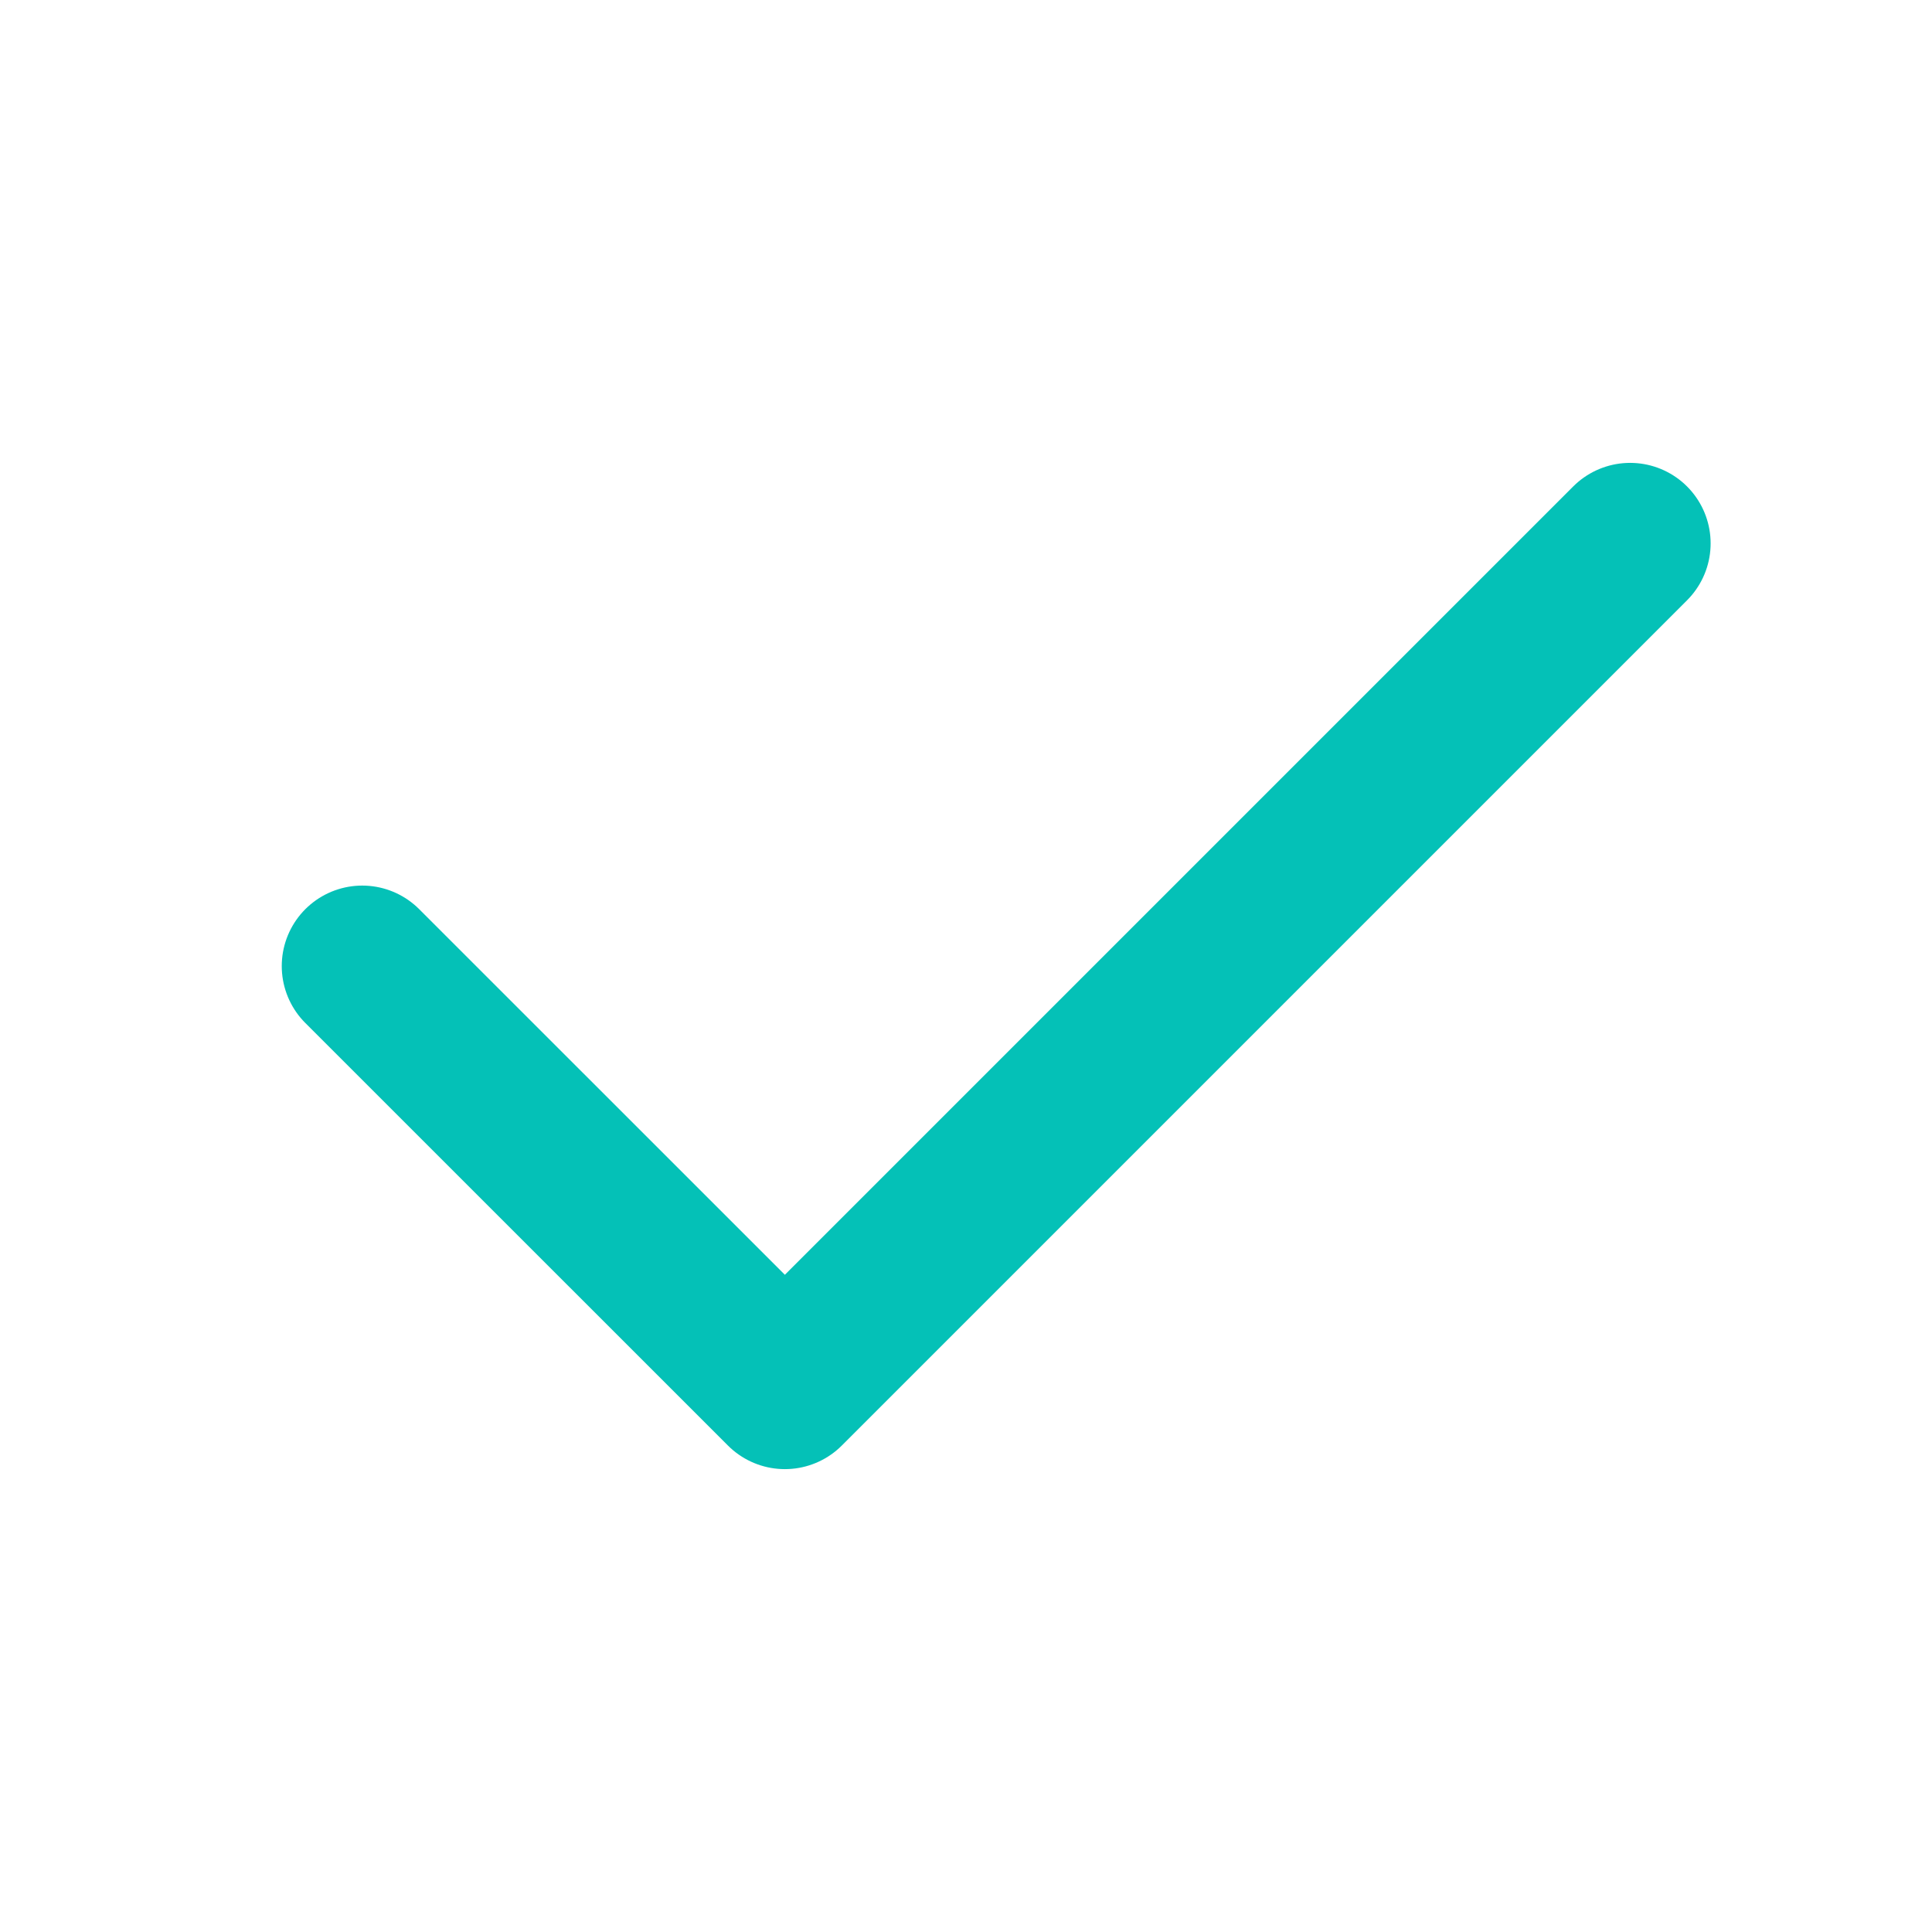
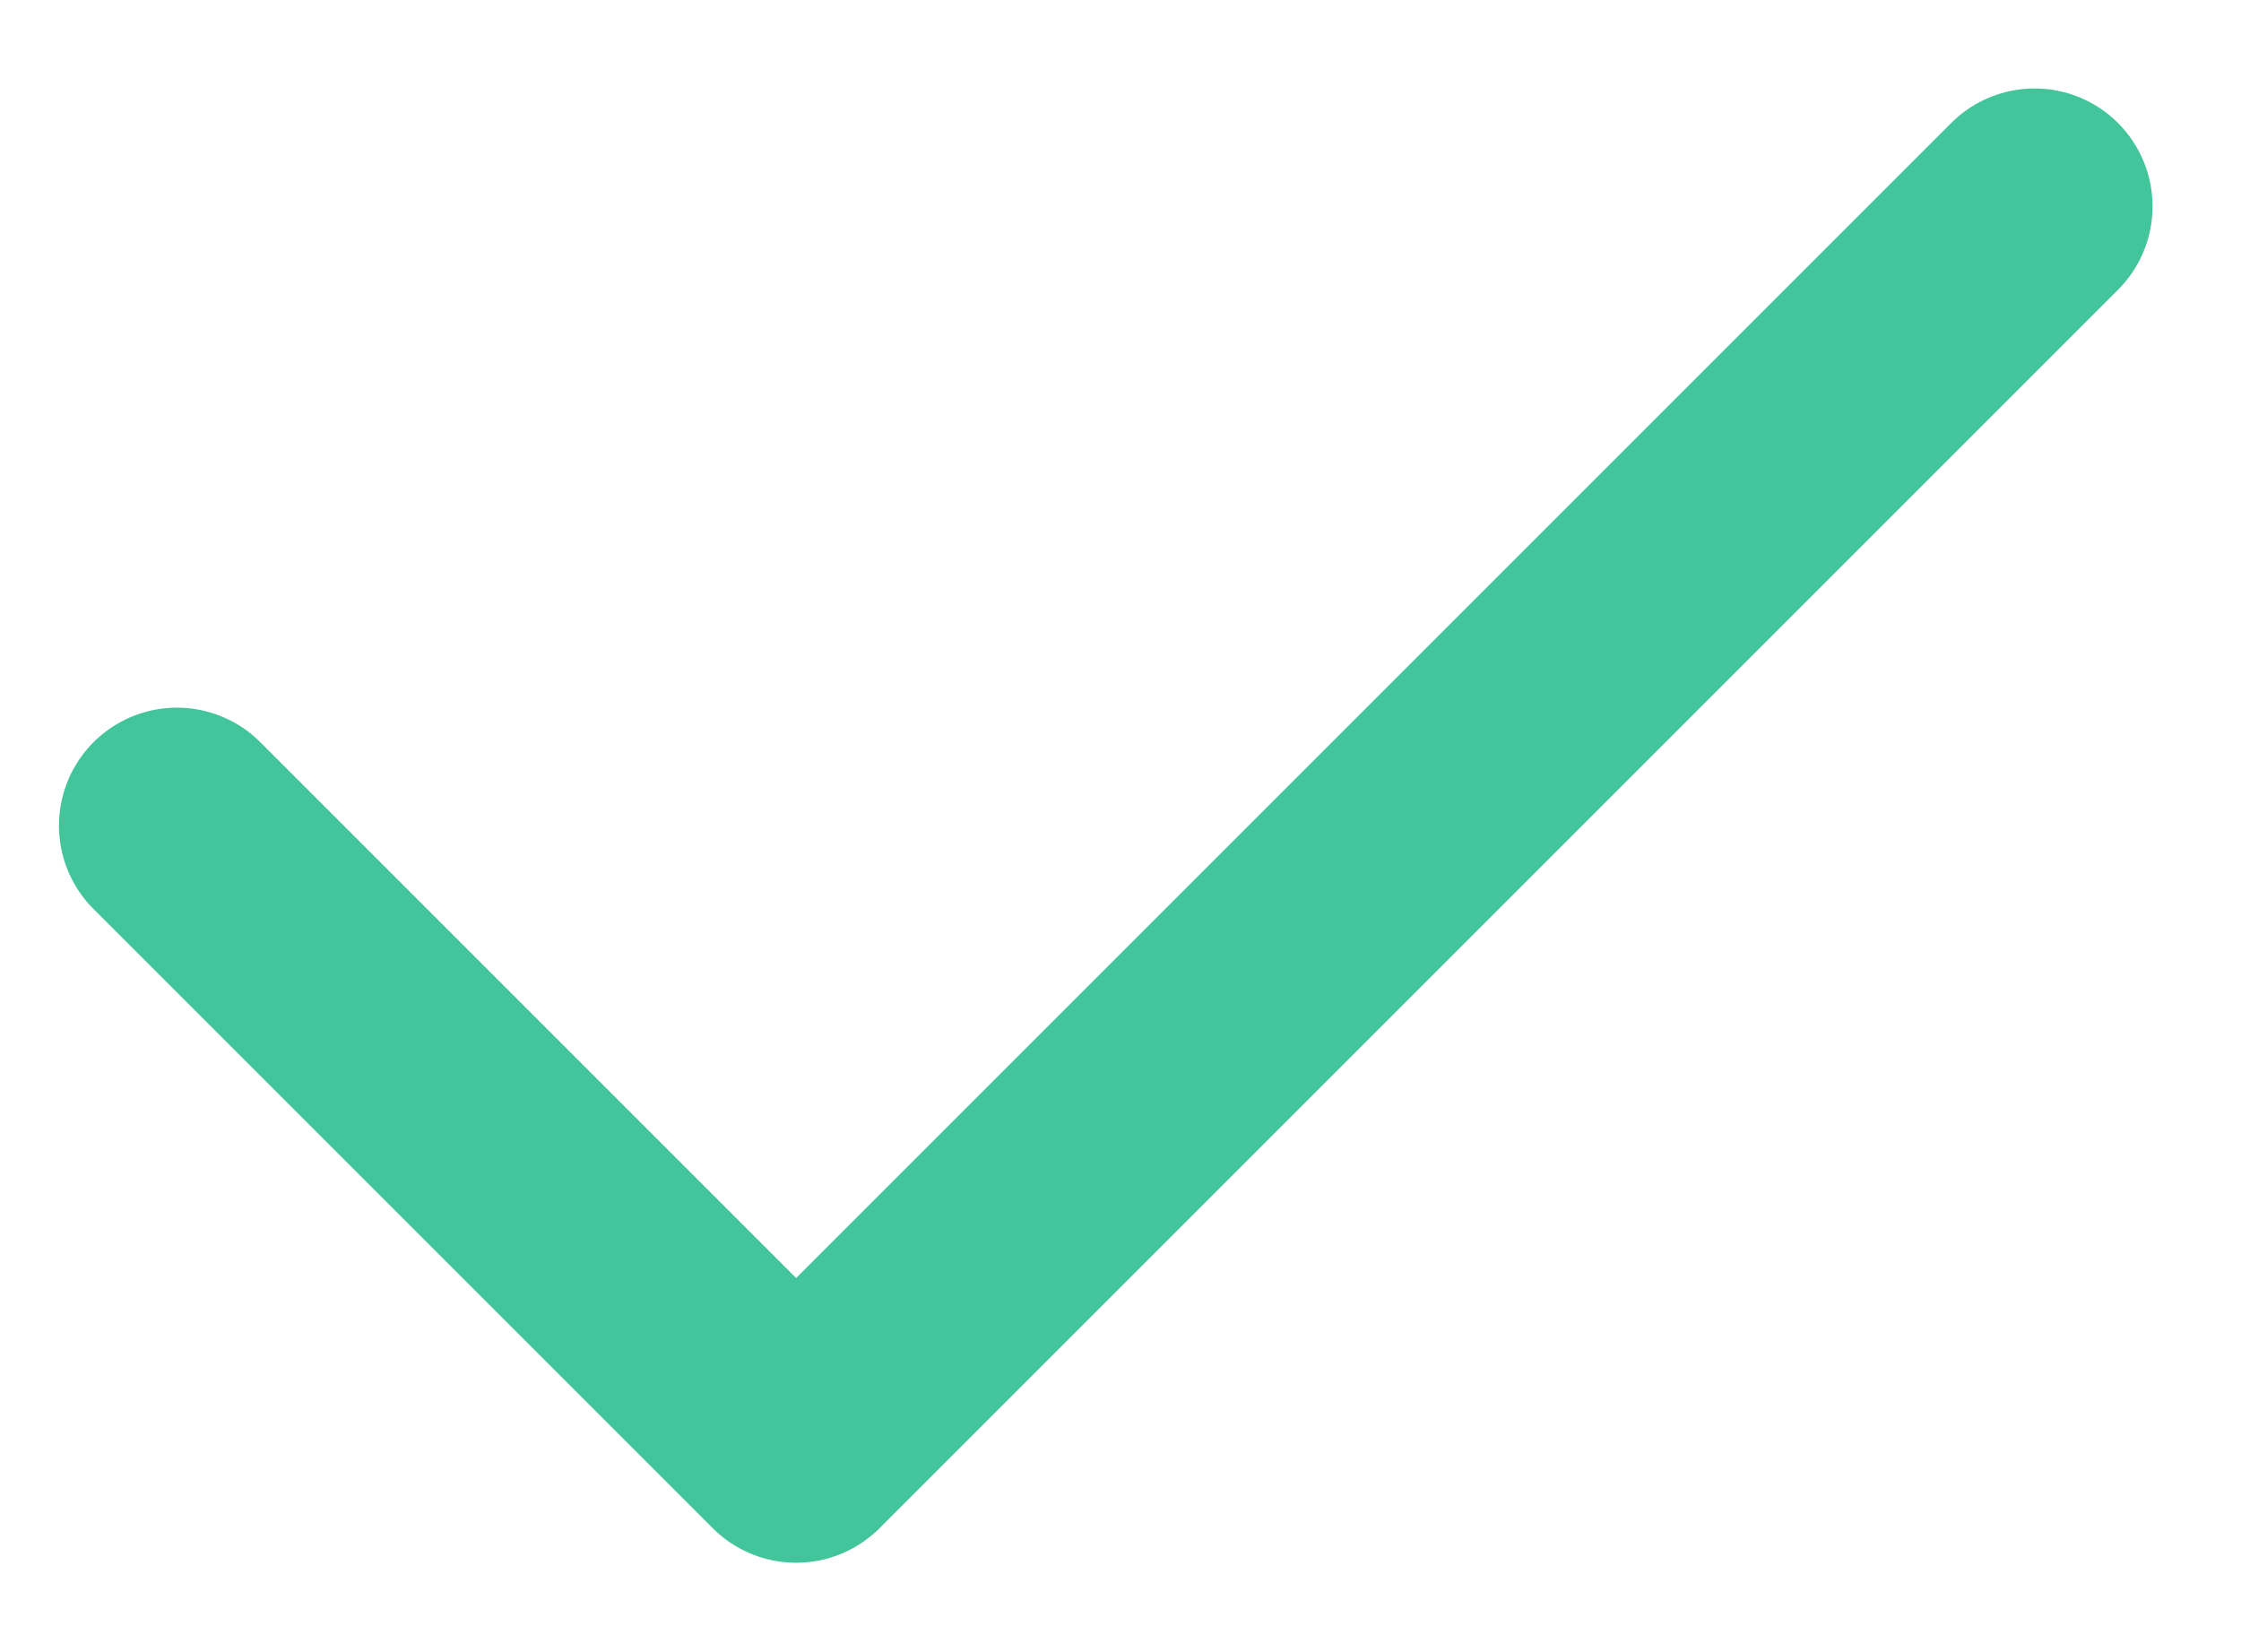
- <svg xmlns="http://www.w3.org/2000/svg" width="24" height="24" viewBox="0 0 24 24" fill="none">
-   <path d="M20.25 6.75L9.75 17.25L4.5 12.001" stroke="#04C1B7" stroke-width="2" stroke-linecap="round" stroke-linejoin="round" />
+ <svg xmlns="http://www.w3.org/2000/svg" width="19" height="14" viewBox="0 0 19 14" fill="none">
+   <path d="M17.25 1.75L6.75 12.25L1.5 7" stroke="#42C59A" stroke-width="2" stroke-linecap="round" stroke-linejoin="round" />
</svg>
